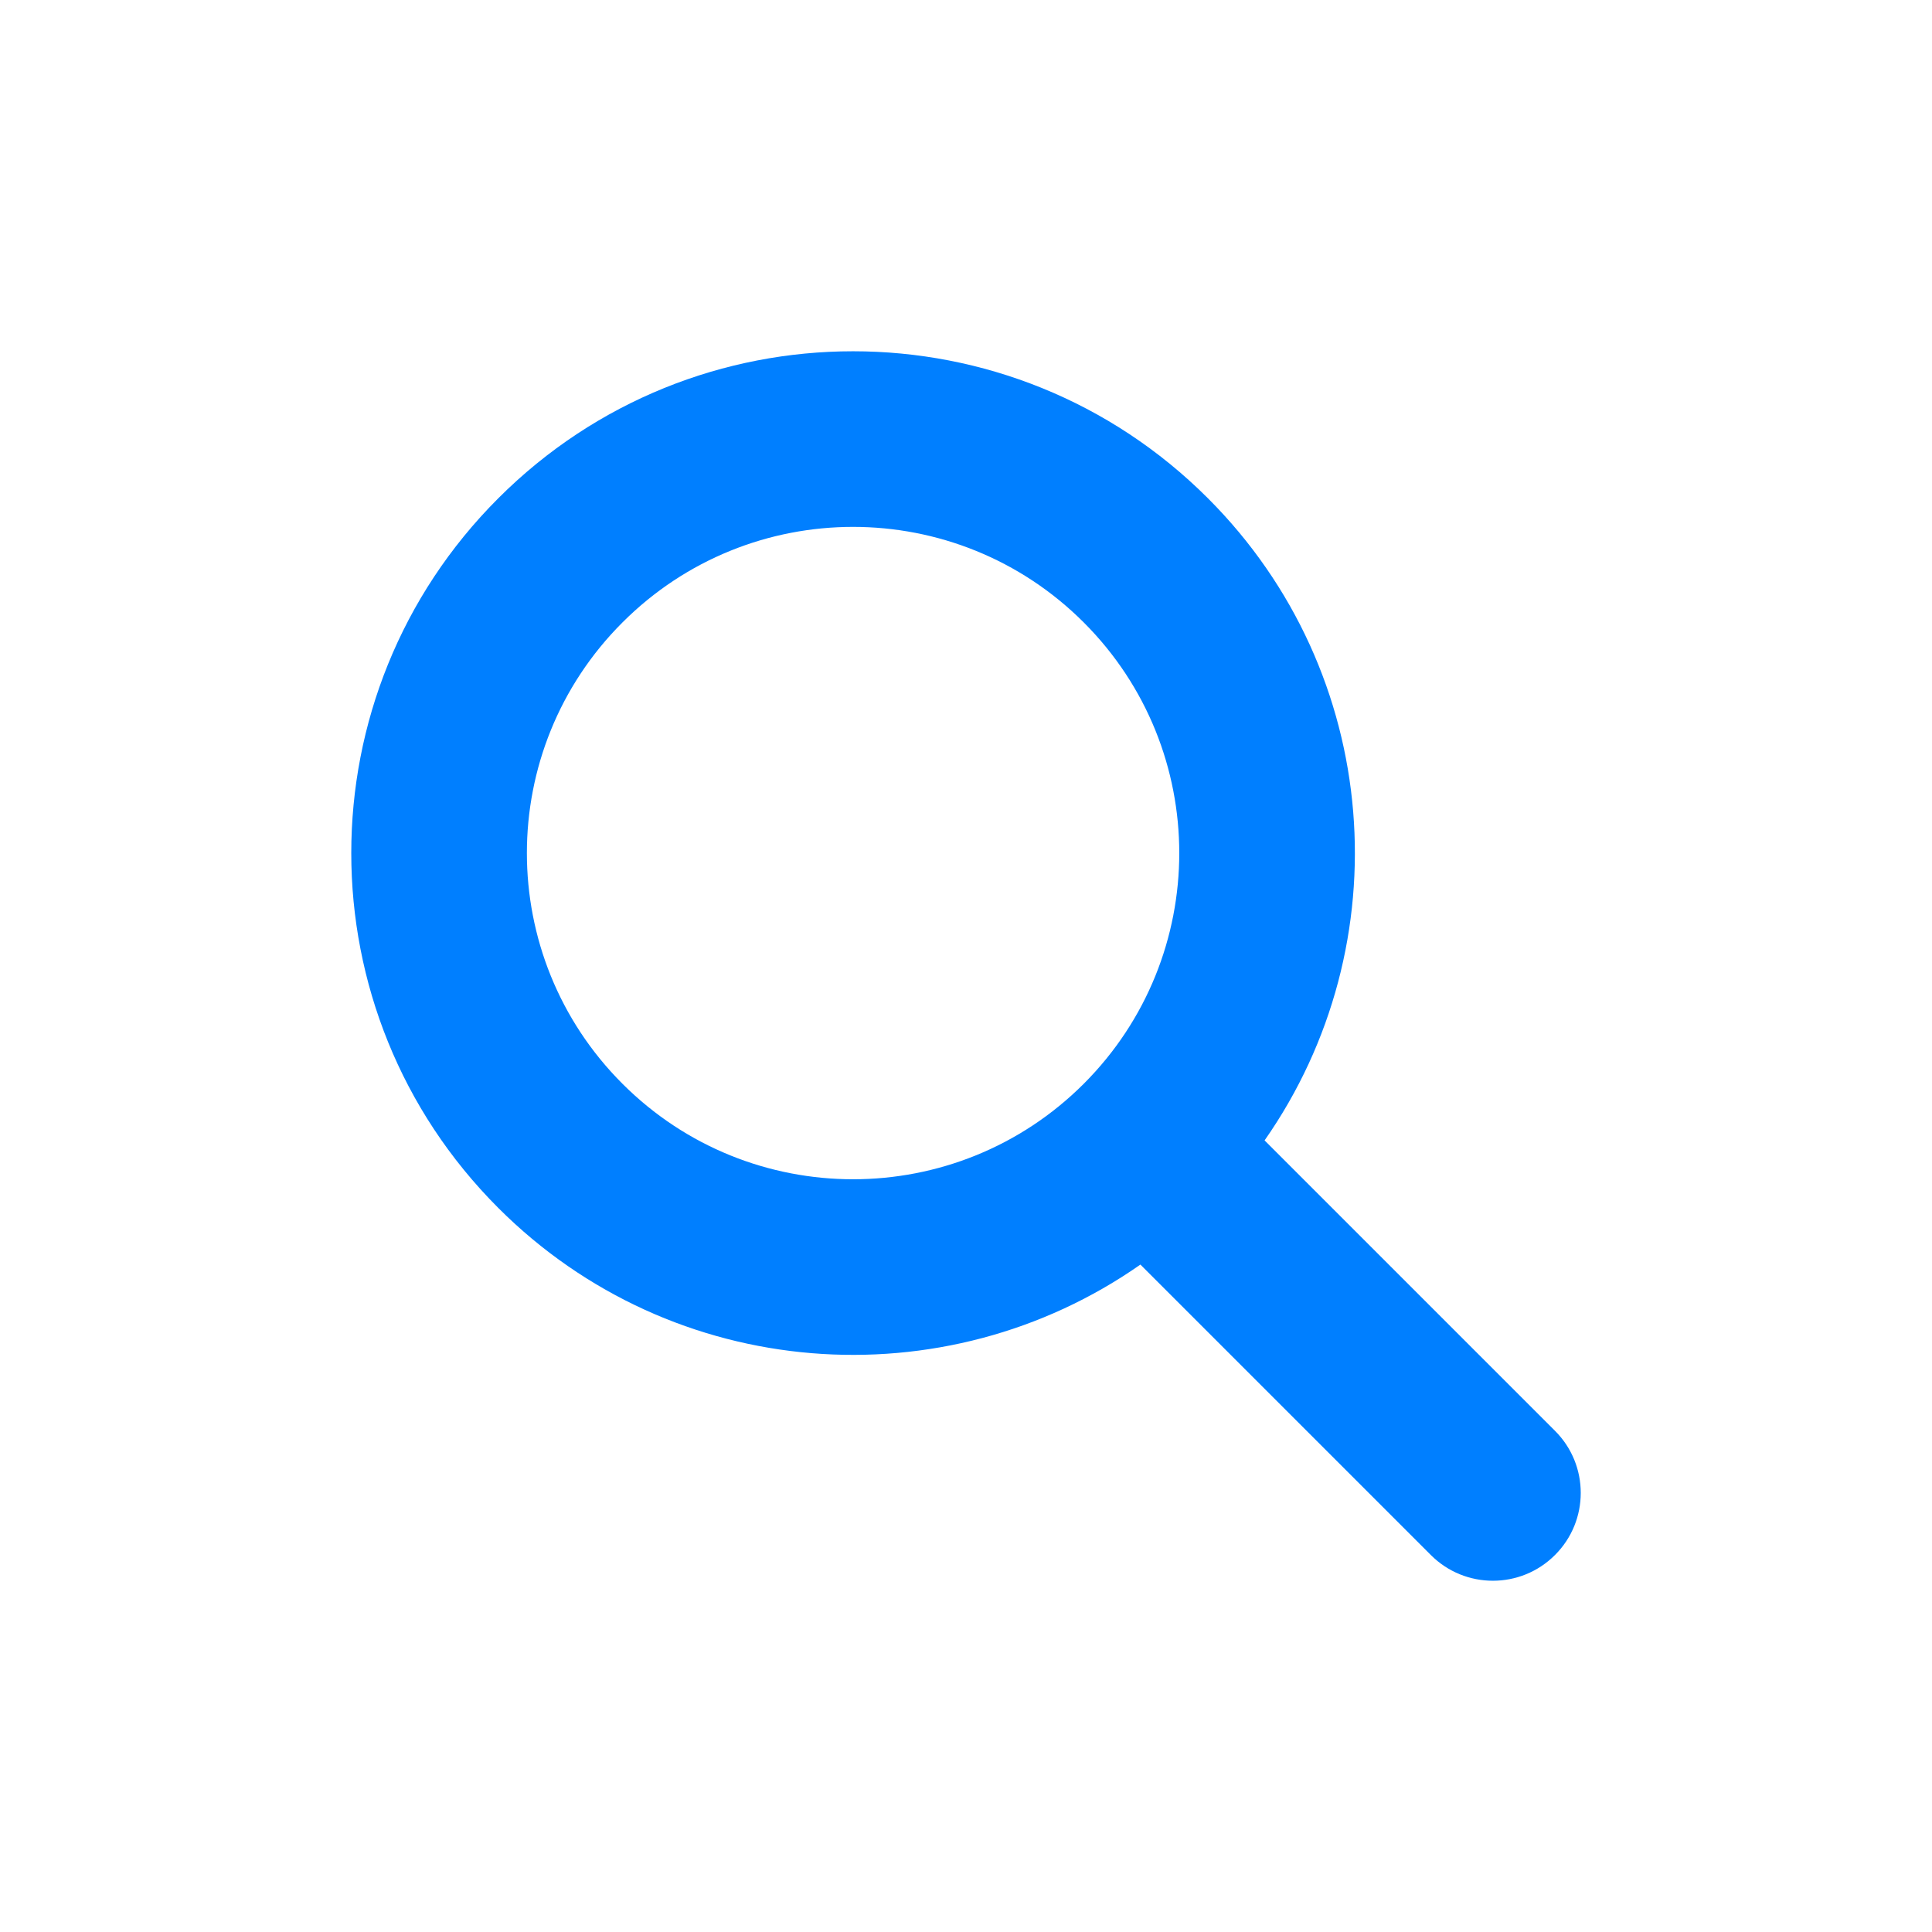
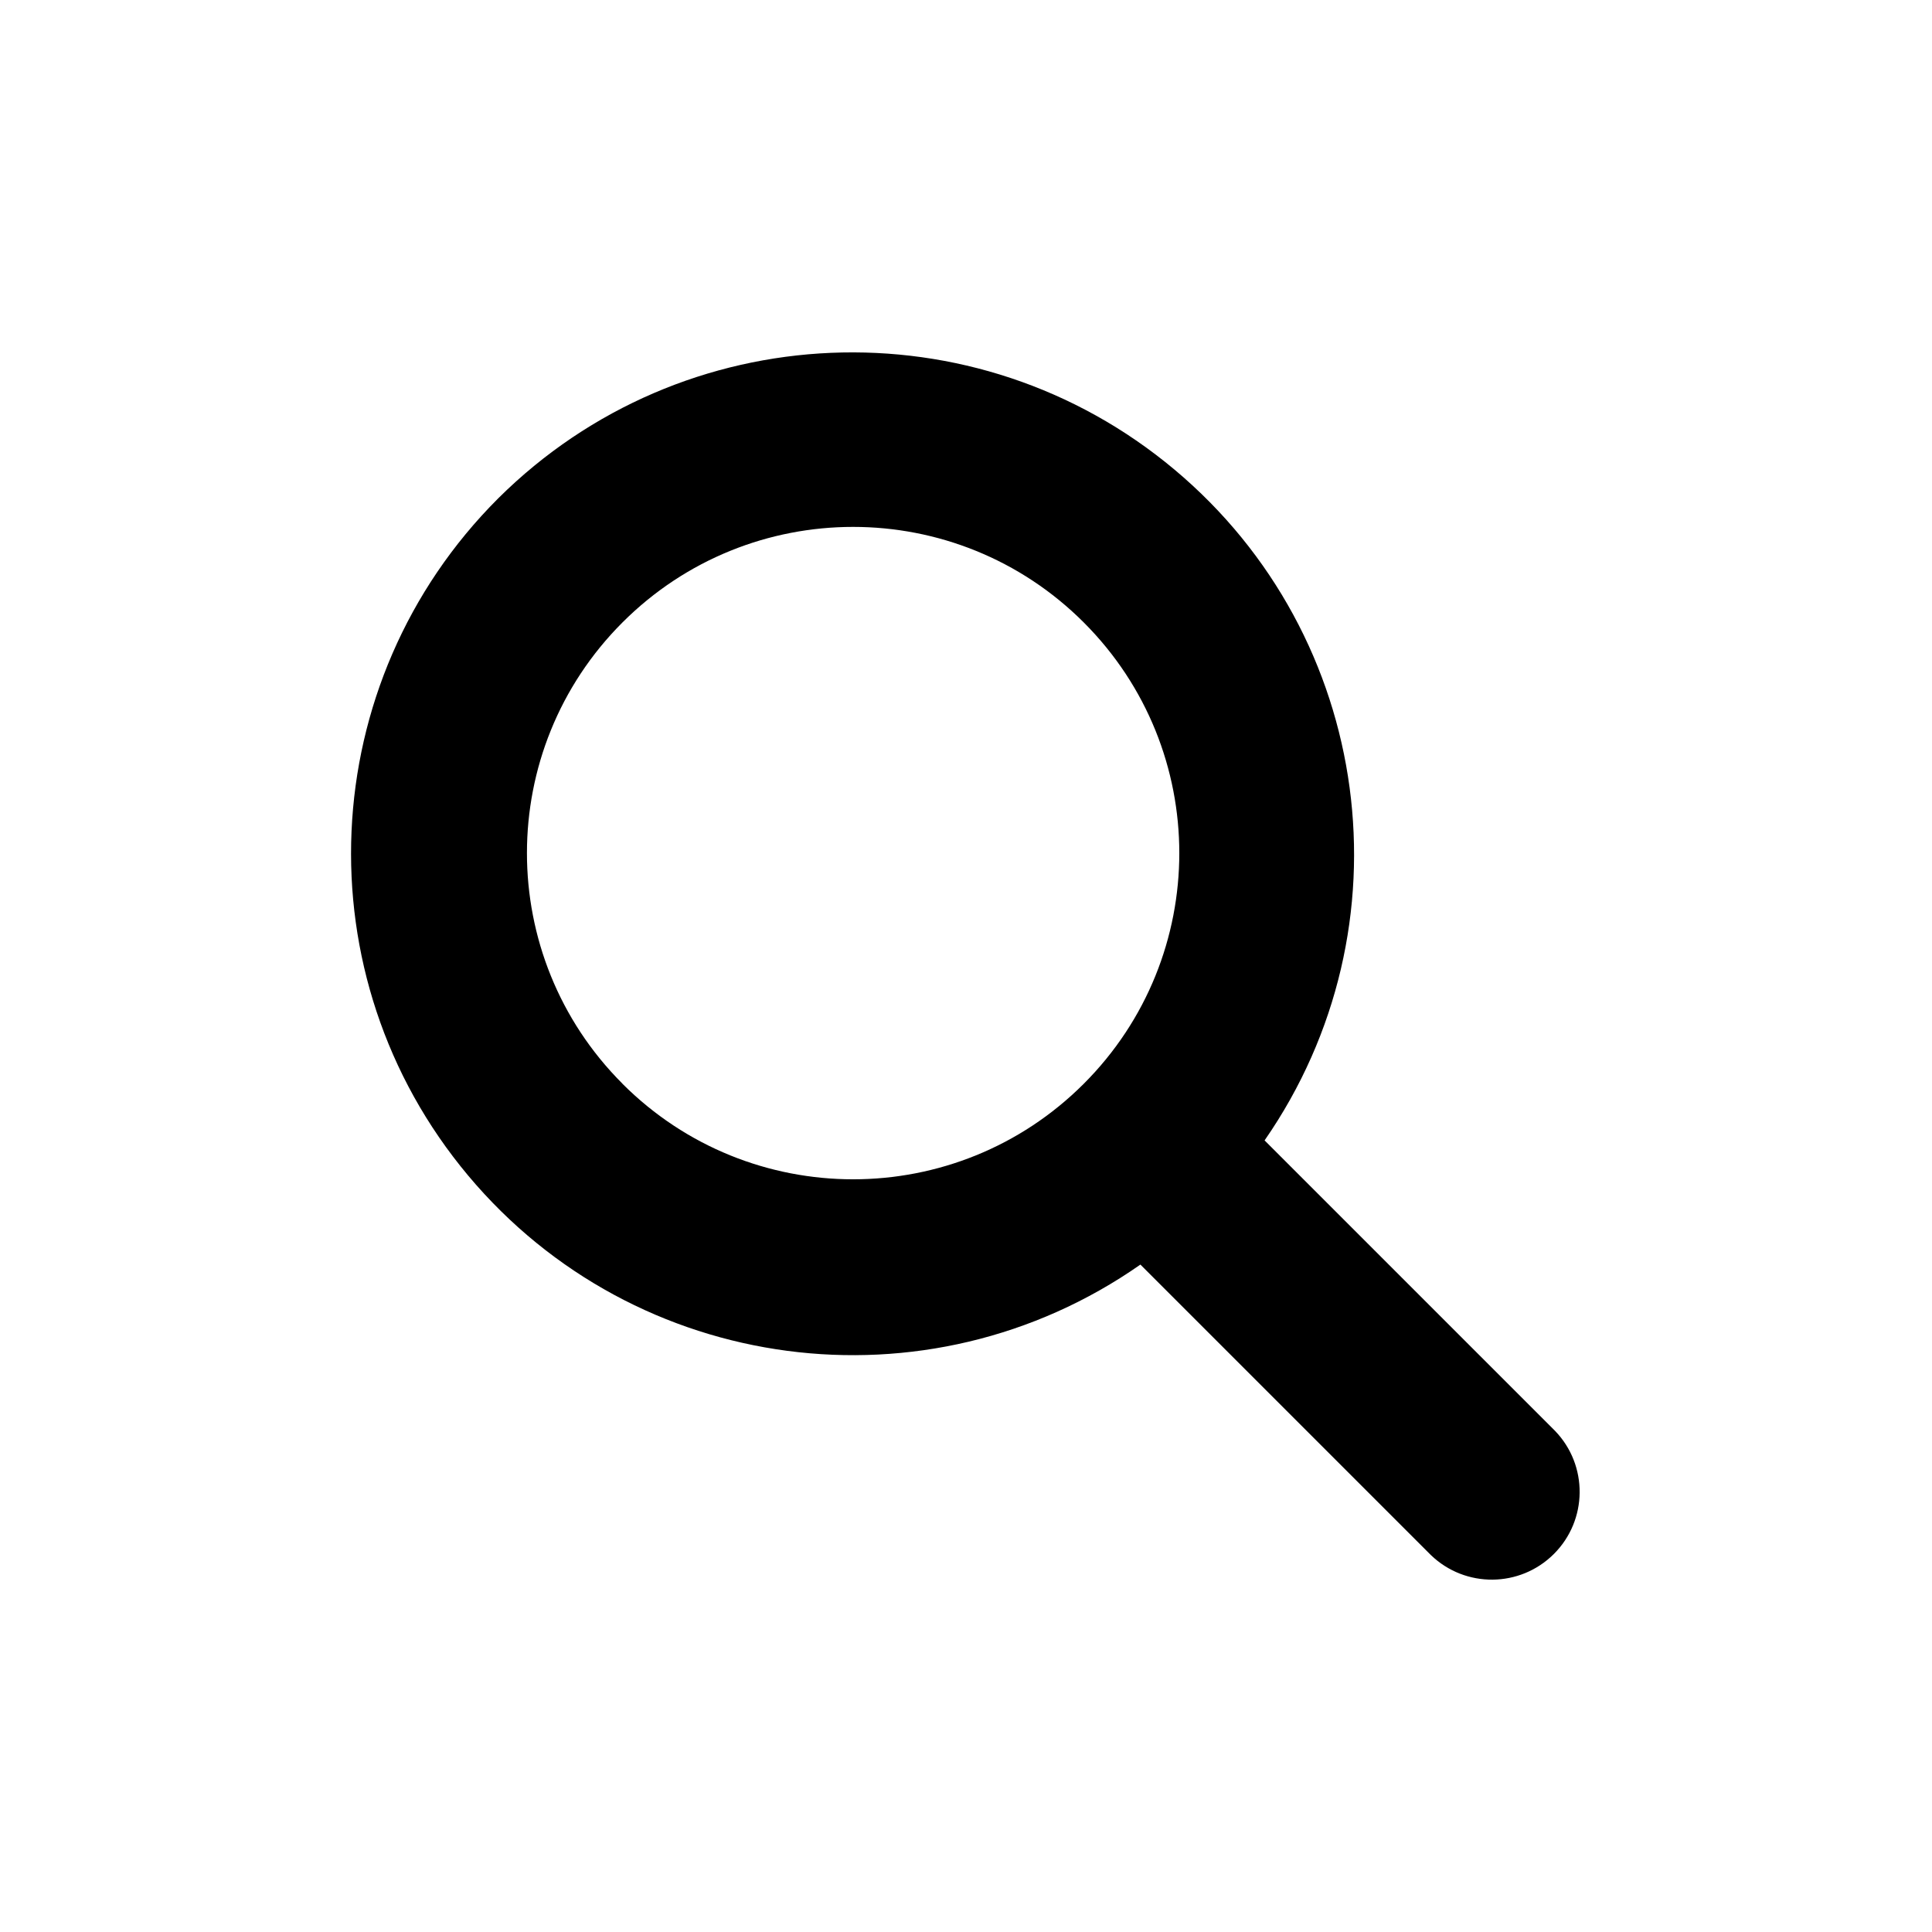
- <svg xmlns="http://www.w3.org/2000/svg" width="22px" height="22px" viewBox="0 0 22 22" version="1.1">
-   <defs />
-   <g id="首页" stroke="none" stroke-width="1" fill="none" fill-rule="evenodd">
-     <g id="导航栏搜索框-激活" transform="translate(-990, -19)" fill="#007fff">
-       <g id="Group" transform="translate(990, 19)">
-         <path d="M12.986,14.4 L16.293,17.707 C16.683,18.098 17.317,18.098 17.707,17.707 C18.098,17.317 18.098,16.683 17.707,16.293 L14.4,12.986 C15.96,10.757 15.745,7.664 13.755,5.674 C11.523,3.442 7.905,3.442 5.674,5.674 C3.442,7.905 3.442,11.523 5.674,13.755 C7.664,15.745 10.757,15.96 12.986,14.4 Z M7.088,12.341 C5.637,10.89 5.637,8.538 7.088,7.088 C8.538,5.637 10.89,5.637 12.341,7.088 C13.791,8.538 13.791,10.89 12.341,12.341 C10.89,13.791 8.538,13.791 7.088,12.341 Z" id="Combined-Shape" />
-       </g>
-     </g>
-   </g>
+ <svg xmlns="http://www.w3.org/2000/svg" width="22" height="22">
+   <path d="M12.986 14.4l3.307 3.307a1 1 0 001.414-1.414L14.4 12.986a5.716 5.716 0 00-8.726-7.312 5.714 5.714 0 007.312 8.726zm-5.898-2.06a3.714 3.714 0 115.253-5.252 3.714 3.714 0 01-5.253 5.253z" />
</svg>
